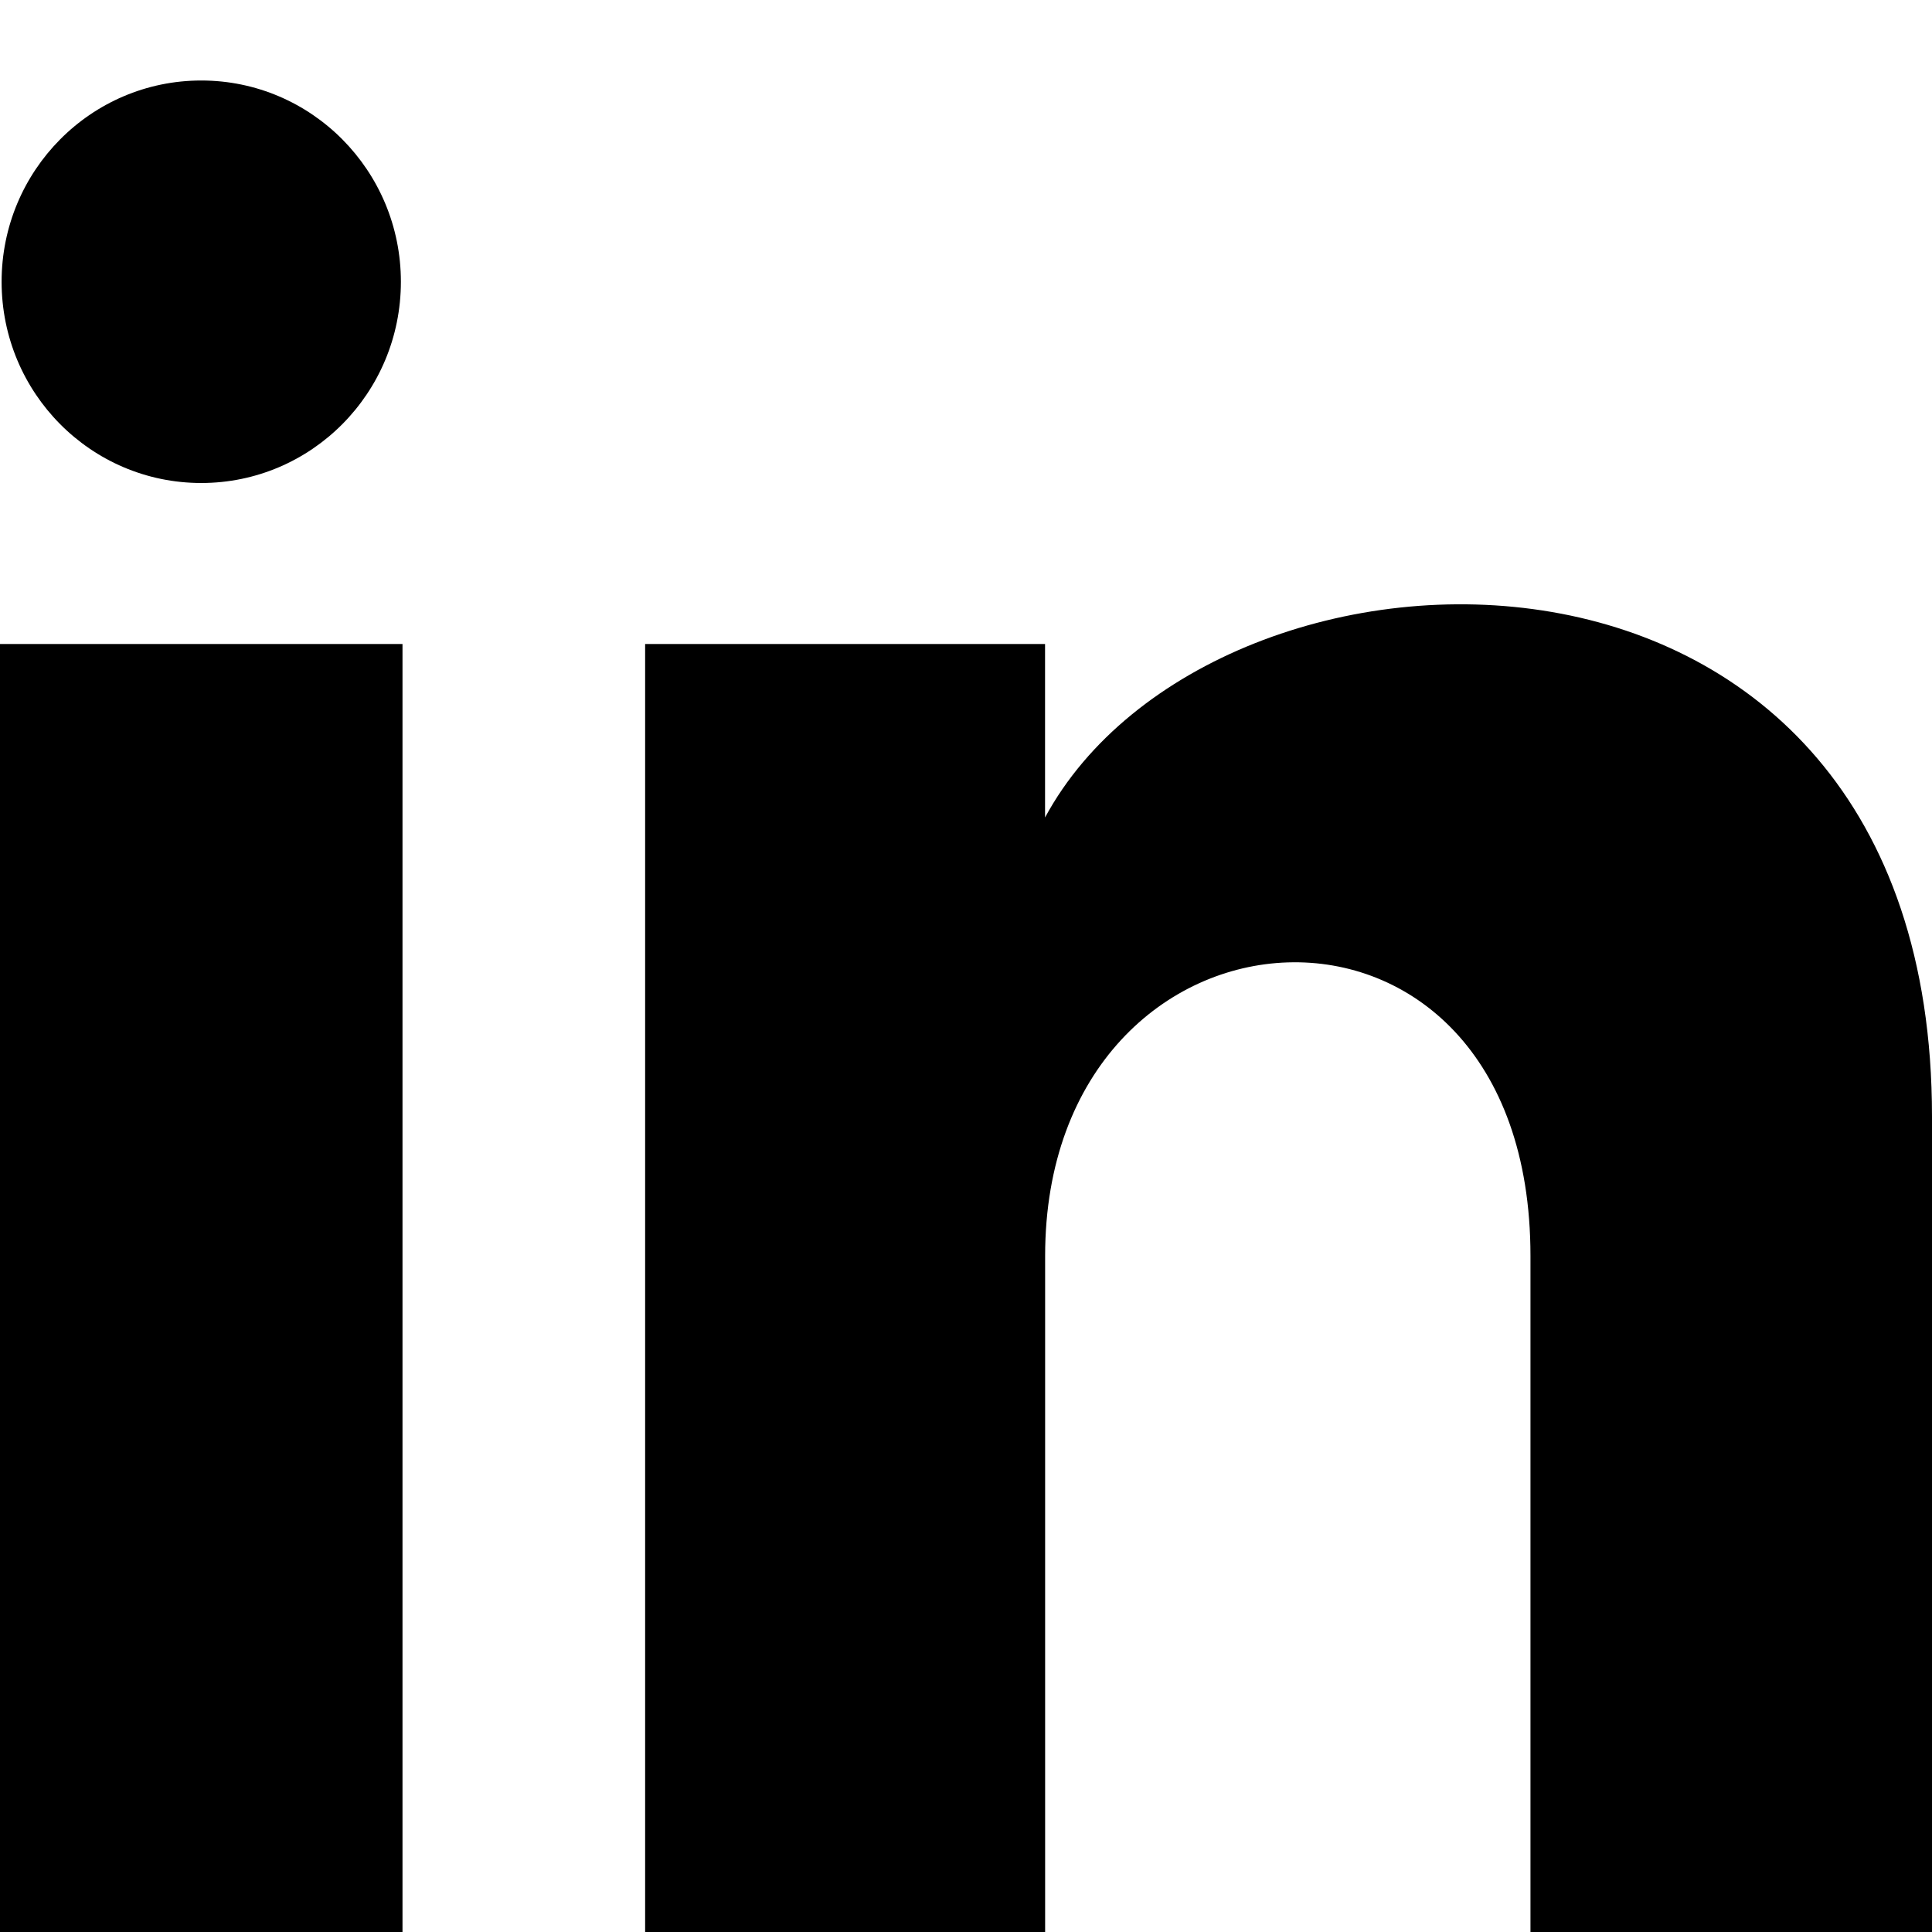
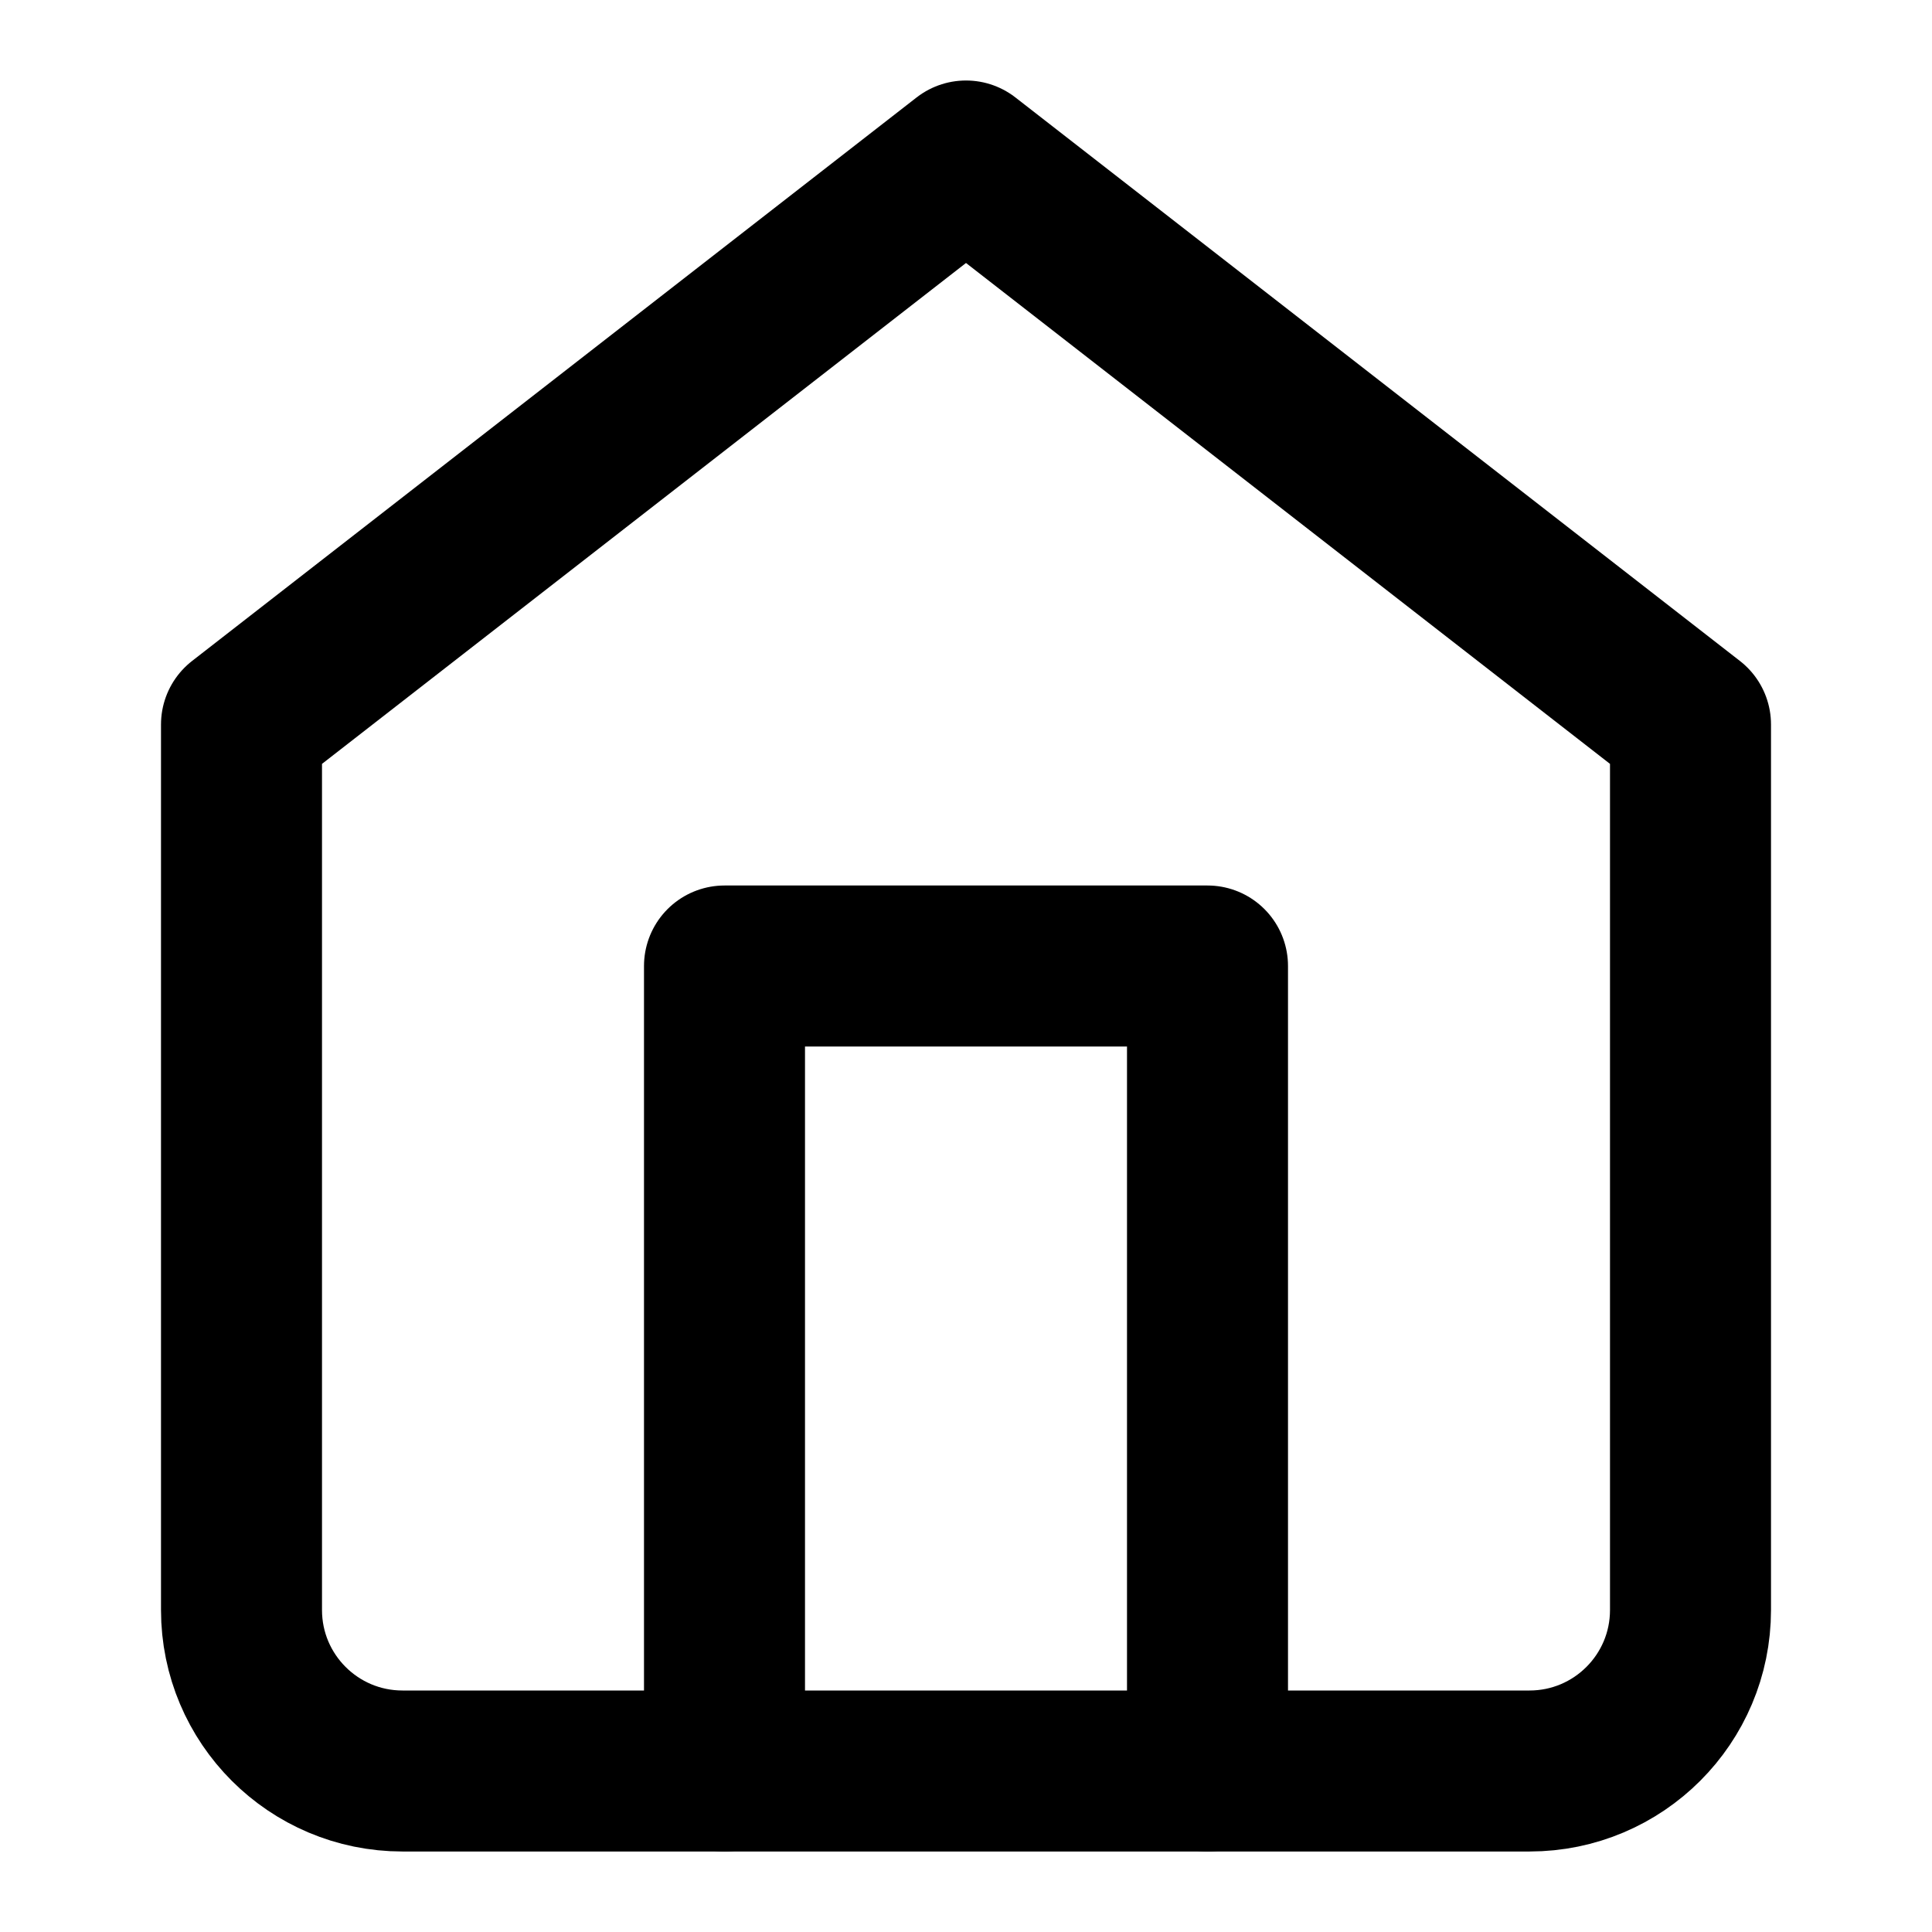
- <svg xmlns="http://www.w3.org/2000/svg" width="24" height="24" viewBox="0 0 24 24">
-   <path d="M4.98 3.5c0 1.381-1.11 2.5-2.48 2.5s-2.48-1.119-2.48-2.5c0-1.38 1.11-2.5 2.48-2.5s2.48 1.12 2.48 2.5zm.02 4.5h-5v16h5v-16zm7.982 0h-4.968v16h4.969v-8.399c0-4.67 6.029-5.052 6.029 0v8.399h4.988v-10.131c0-7.88-8.922-7.593-11.018-3.714v-2.155z" />
+ <svg xmlns="http://www.w3.org/2000/svg" width="24" height="24" viewBox="0 0 24 24" fill="none" stroke="currentColor" stroke-width="2" stroke-linecap="round" stroke-linejoin="round" class="lucide lucide-home">
+   <path d="m3 9 9-7 9 7v11a2 2 0 0 1-2 2H5a2 2 0 0 1-2-2z" />
+   <polyline points="9 22 9 12 15 12 15 22" />
</svg>
